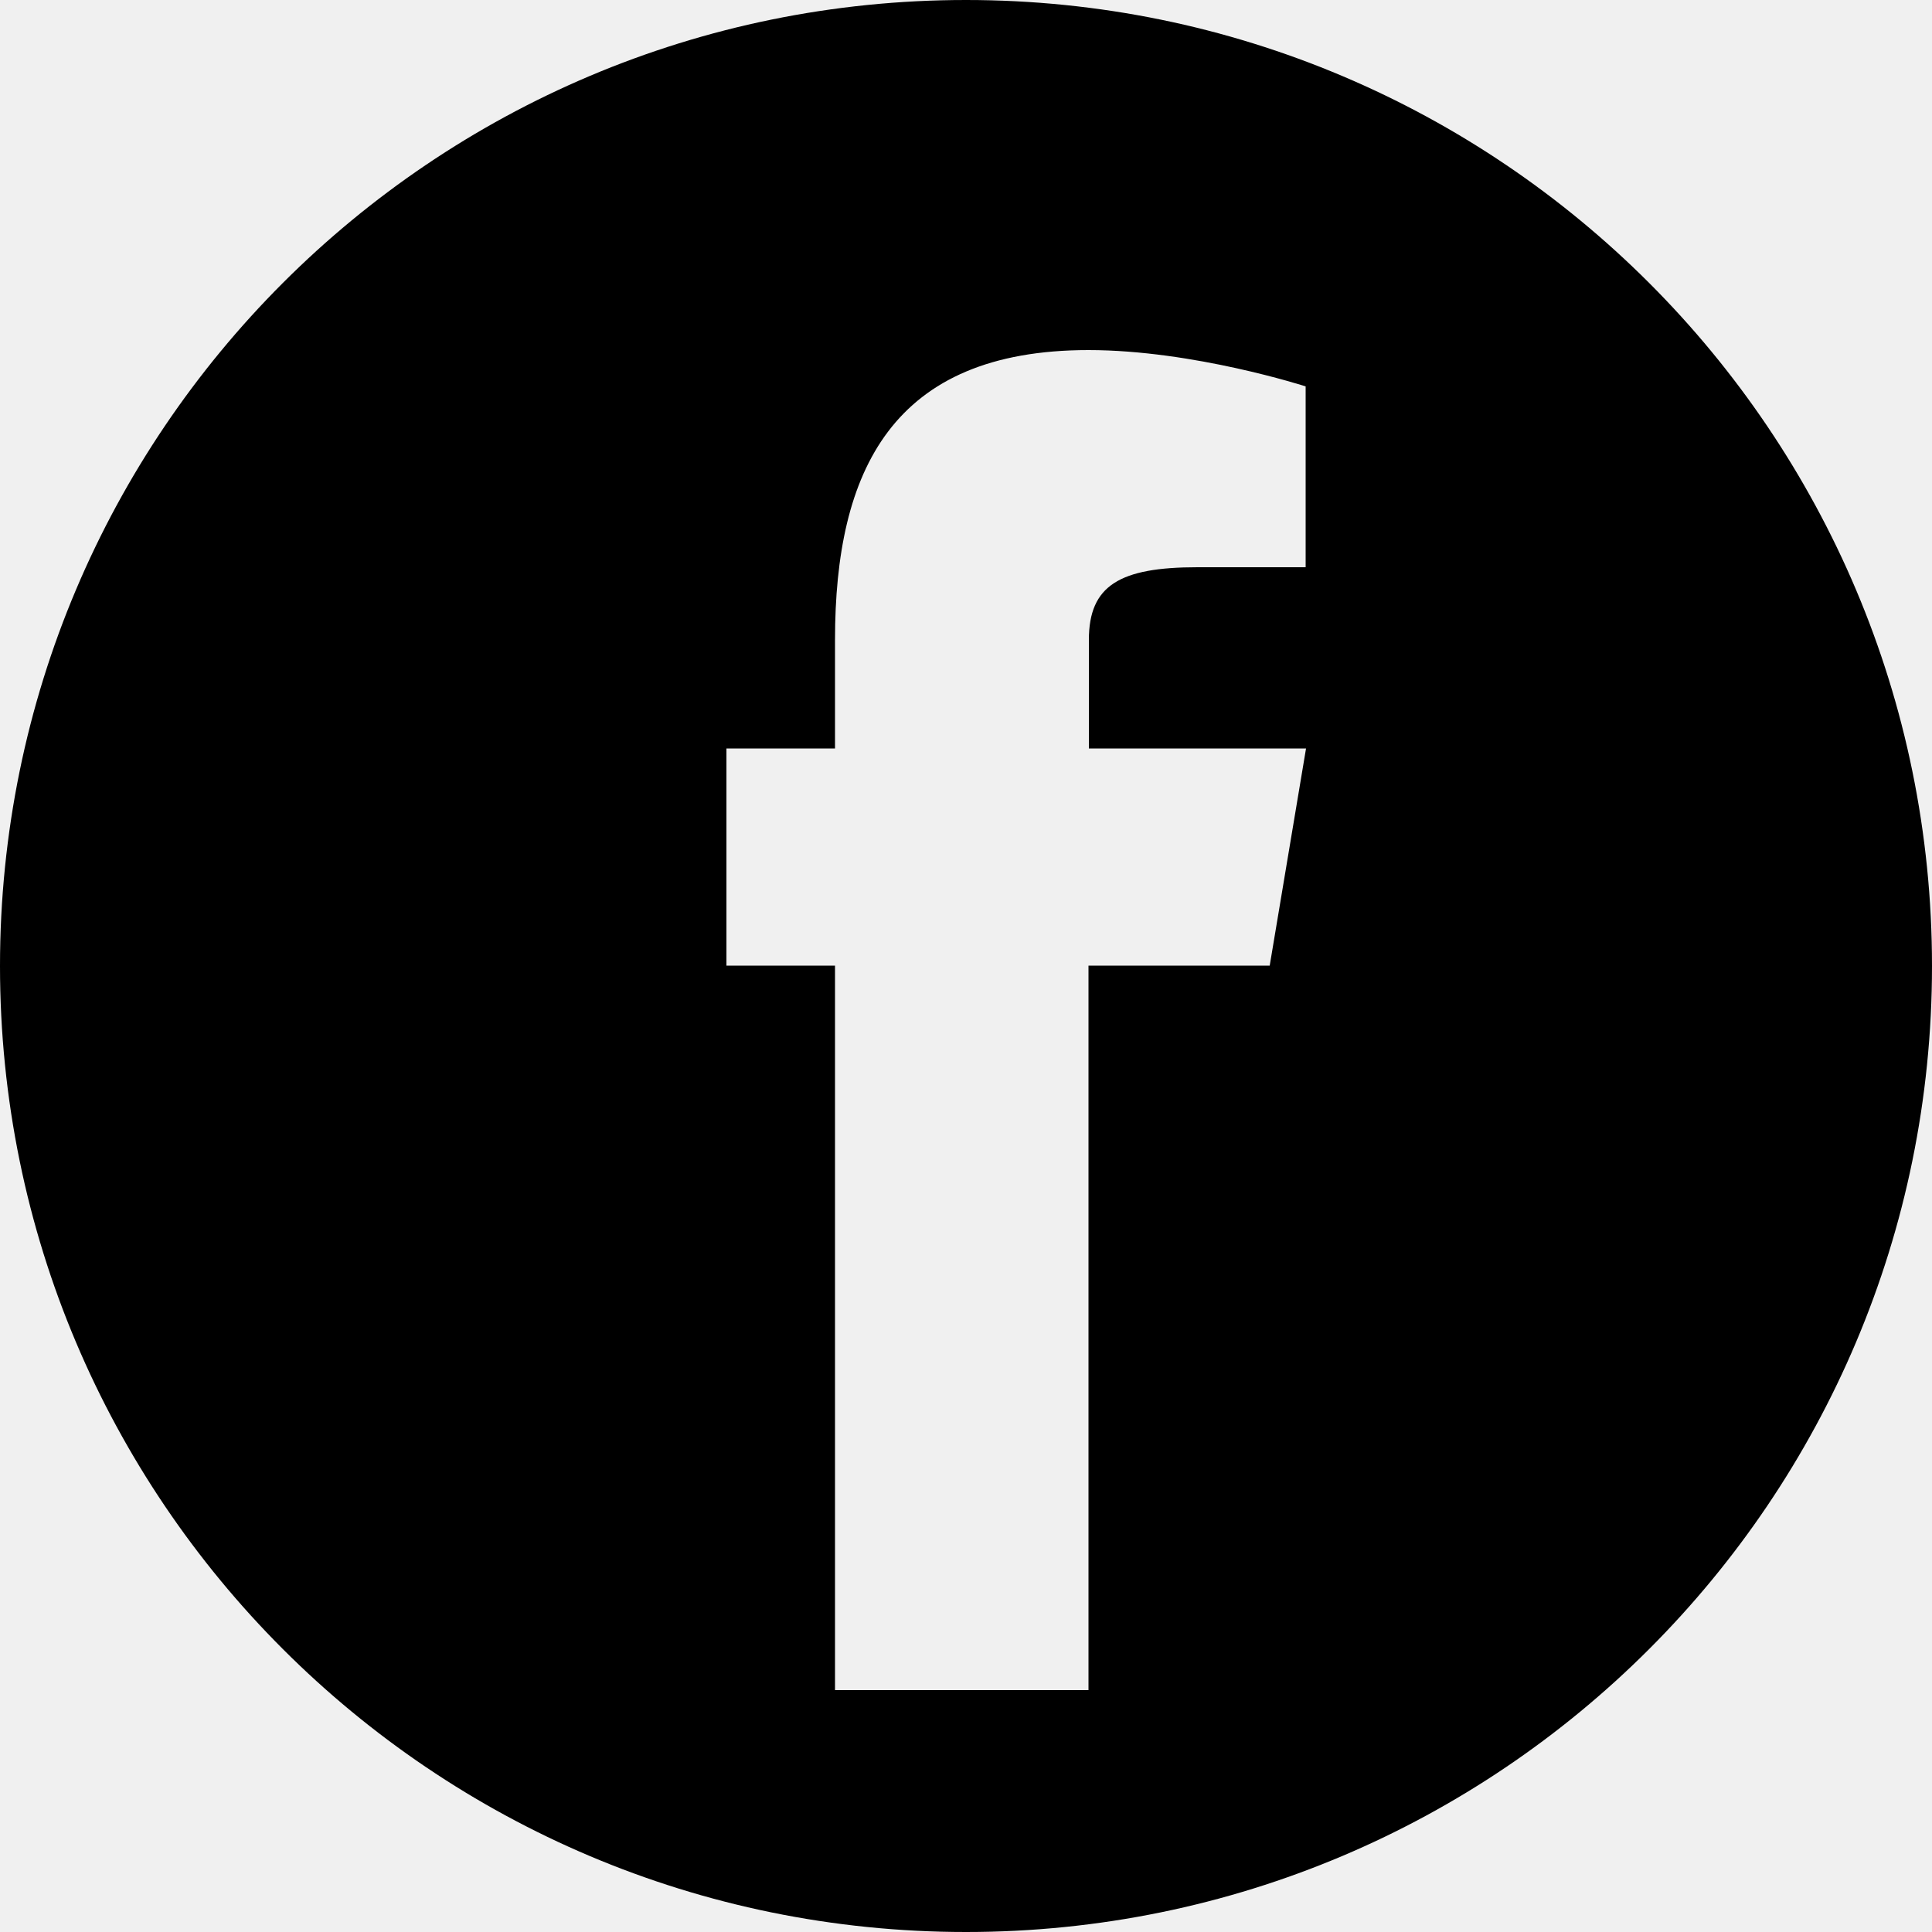
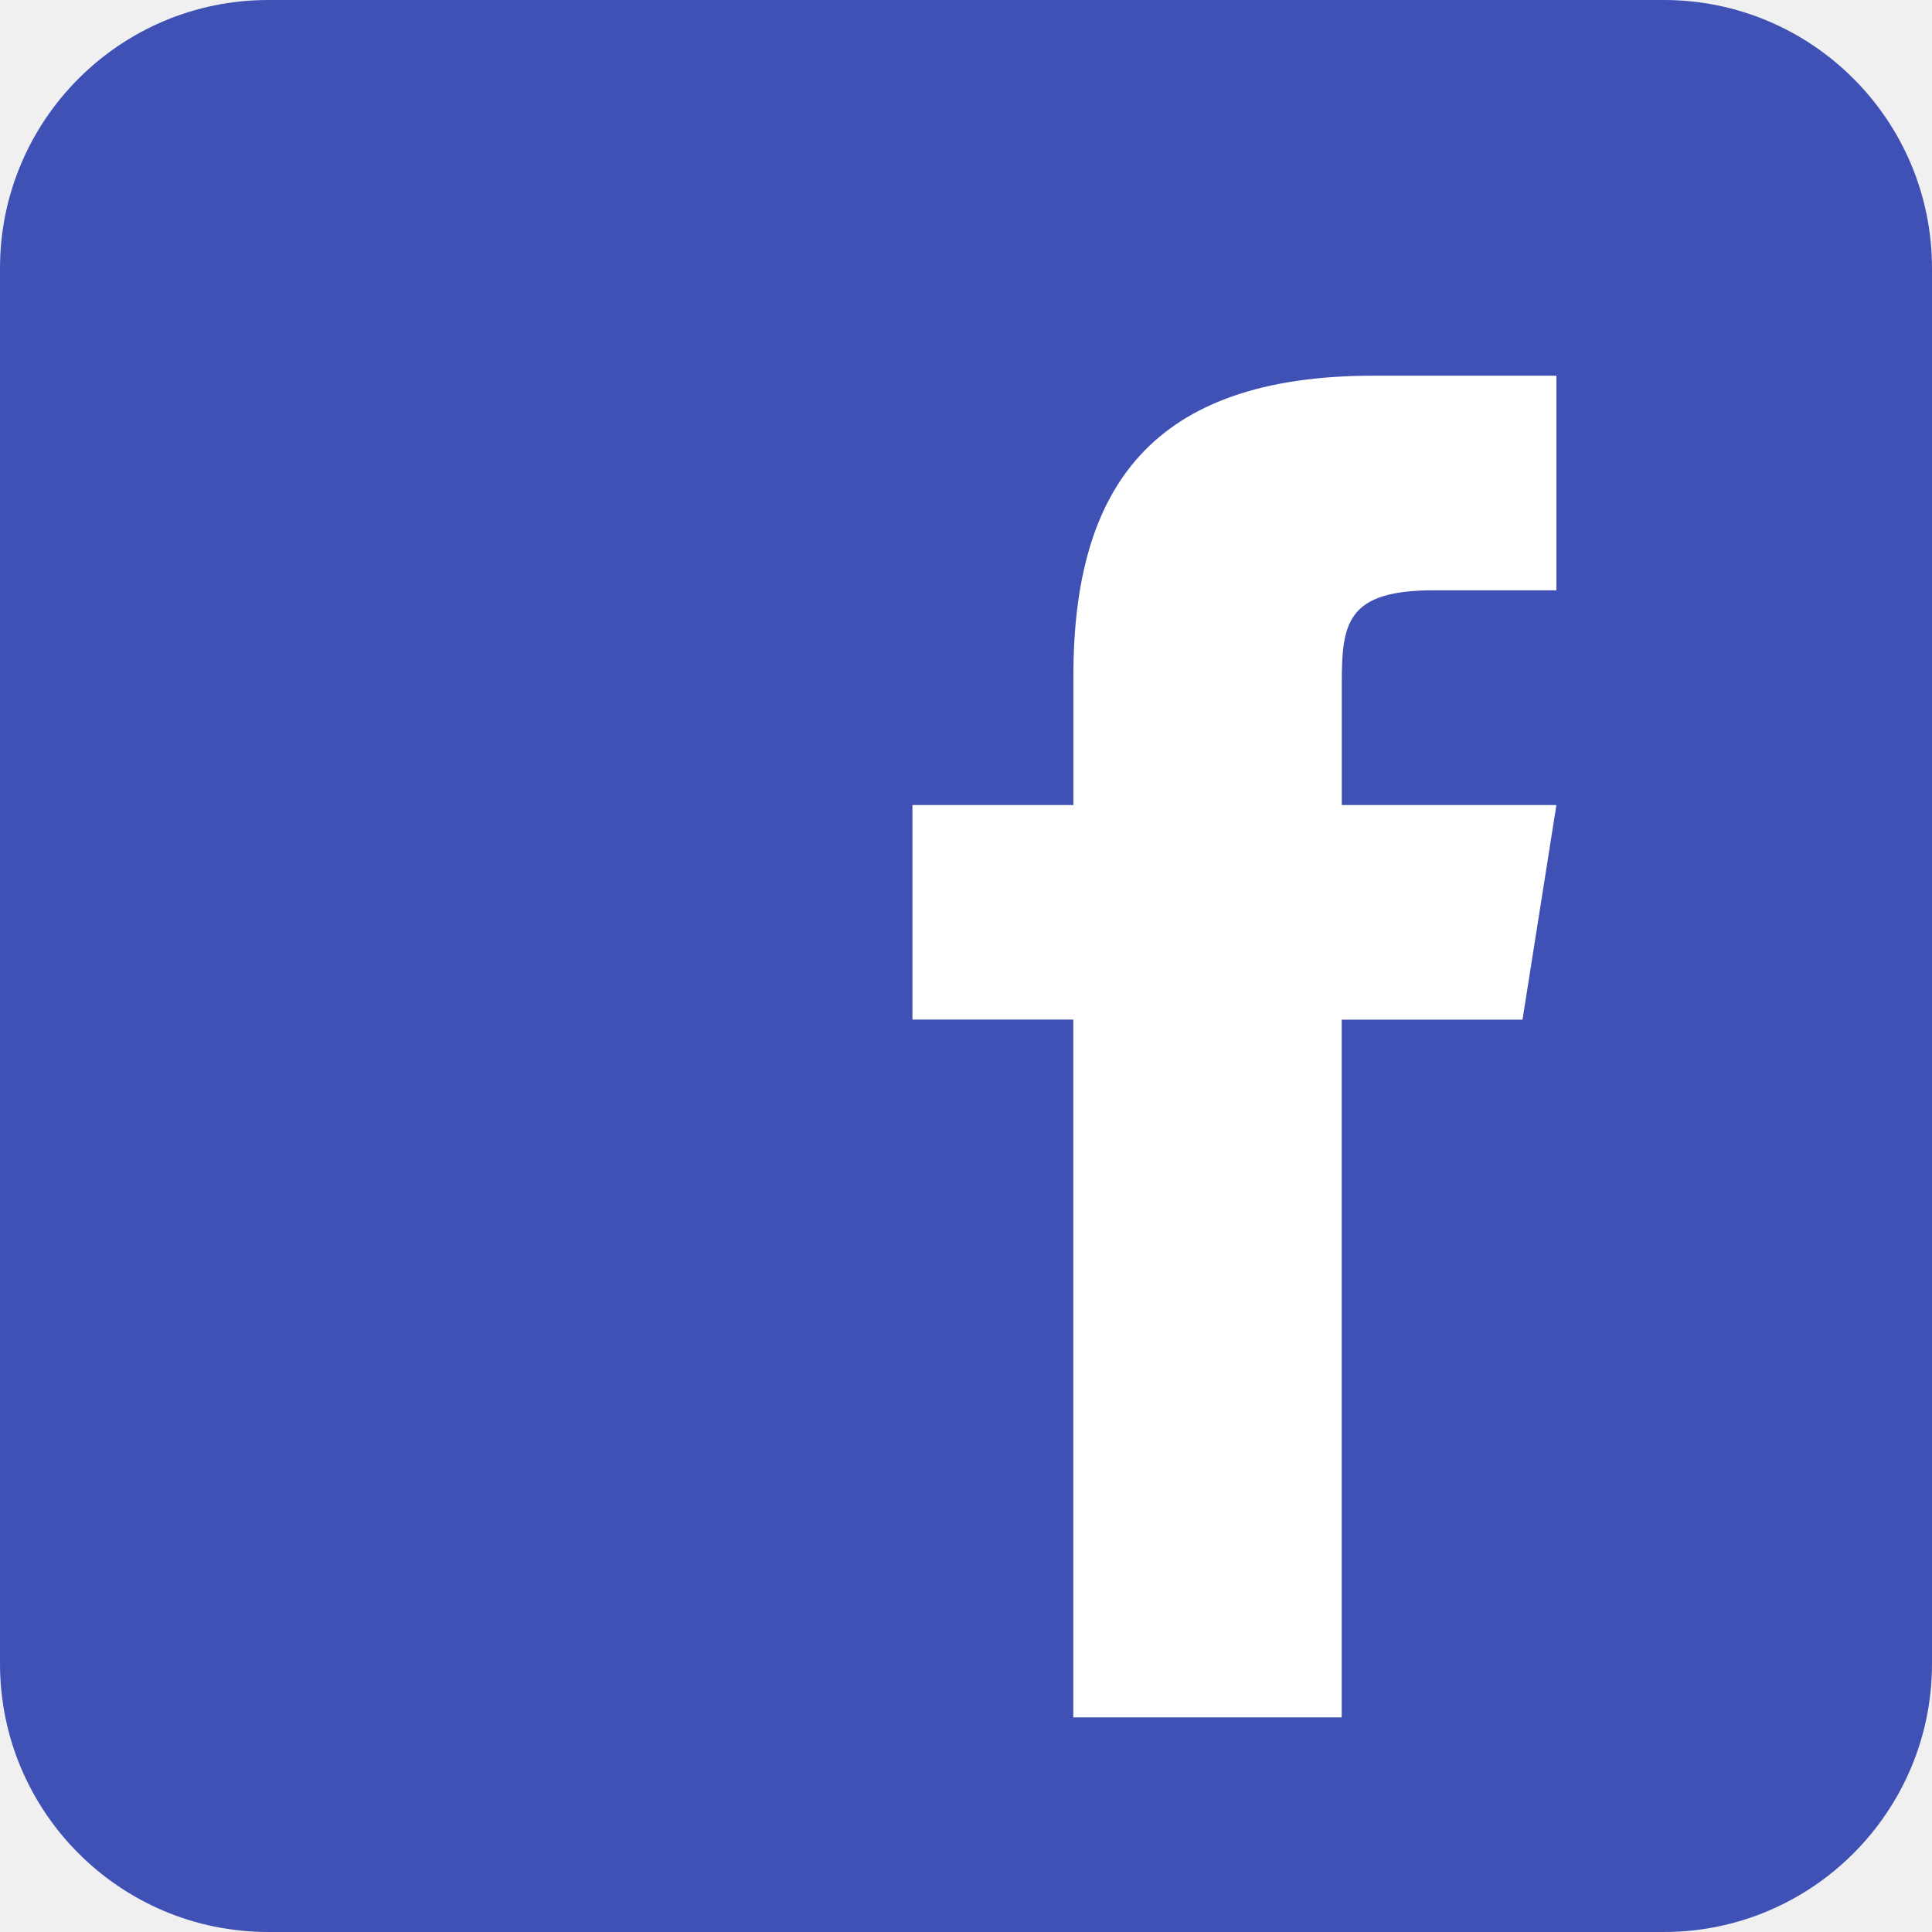
- <svg xmlns="http://www.w3.org/2000/svg" version="1.1" id="Layer_1" x="0px" y="0px" viewBox="0 0 500 500" style="enable-background:new 0 0 500 500;" xml:space="preserve">
-   <style type="text/css">
- 	.st0{fill:none;}
- </style>
-   <g>
-     <g>
-       <g>
-         <path class="st0" d="M0,500V0h500v500H0z" />
-         <path d="M250,0C111.9,0,0,111.9,0,250s111.9,250,250,250s250-111.9,250-250S388.1,0,250,0z M338,146.8h-28.1     c-20.1,0-28.1,4.7-28.1,18.8v28.1H338l-9.4,56.2h-46.9v187.5h-65.6V249.9H188v-56.2h28.1v-28.1c0-43.8,14.8-75,65.6-75     c27.2,0,56.2,9.4,56.2,9.4V146.8z" />
-       </g>
-     </g>
+ <svg xmlns="http://www.w3.org/2000/svg" width="22" height="22" viewBox="0 0 22 22">
+   <g fill-rule="nonzero" fill="none">
+     <path d="M22 18.944A3.055 3.055 0 0 1 18.944 22H3.056A3.055 3.055 0 0 1 0 18.944V3.056A3.055 3.055 0 0 1 3.056 0h15.888A3.055 3.055 0 0 1 22 3.056v15.888z" fill="#3F51B5" />
+     <path d="M17.336 11.611h-2.058v7.945h-3.056V11.61H10.39V9.167h1.833V7.694c.001-2.144.892-3.416 3.418-3.416h2.082v2.444h-1.397c-.984 0-1.047.367-1.047 1.053v1.392h2.444l-.386 2.444z" fill="#FFF" />
  </g>
</svg>
